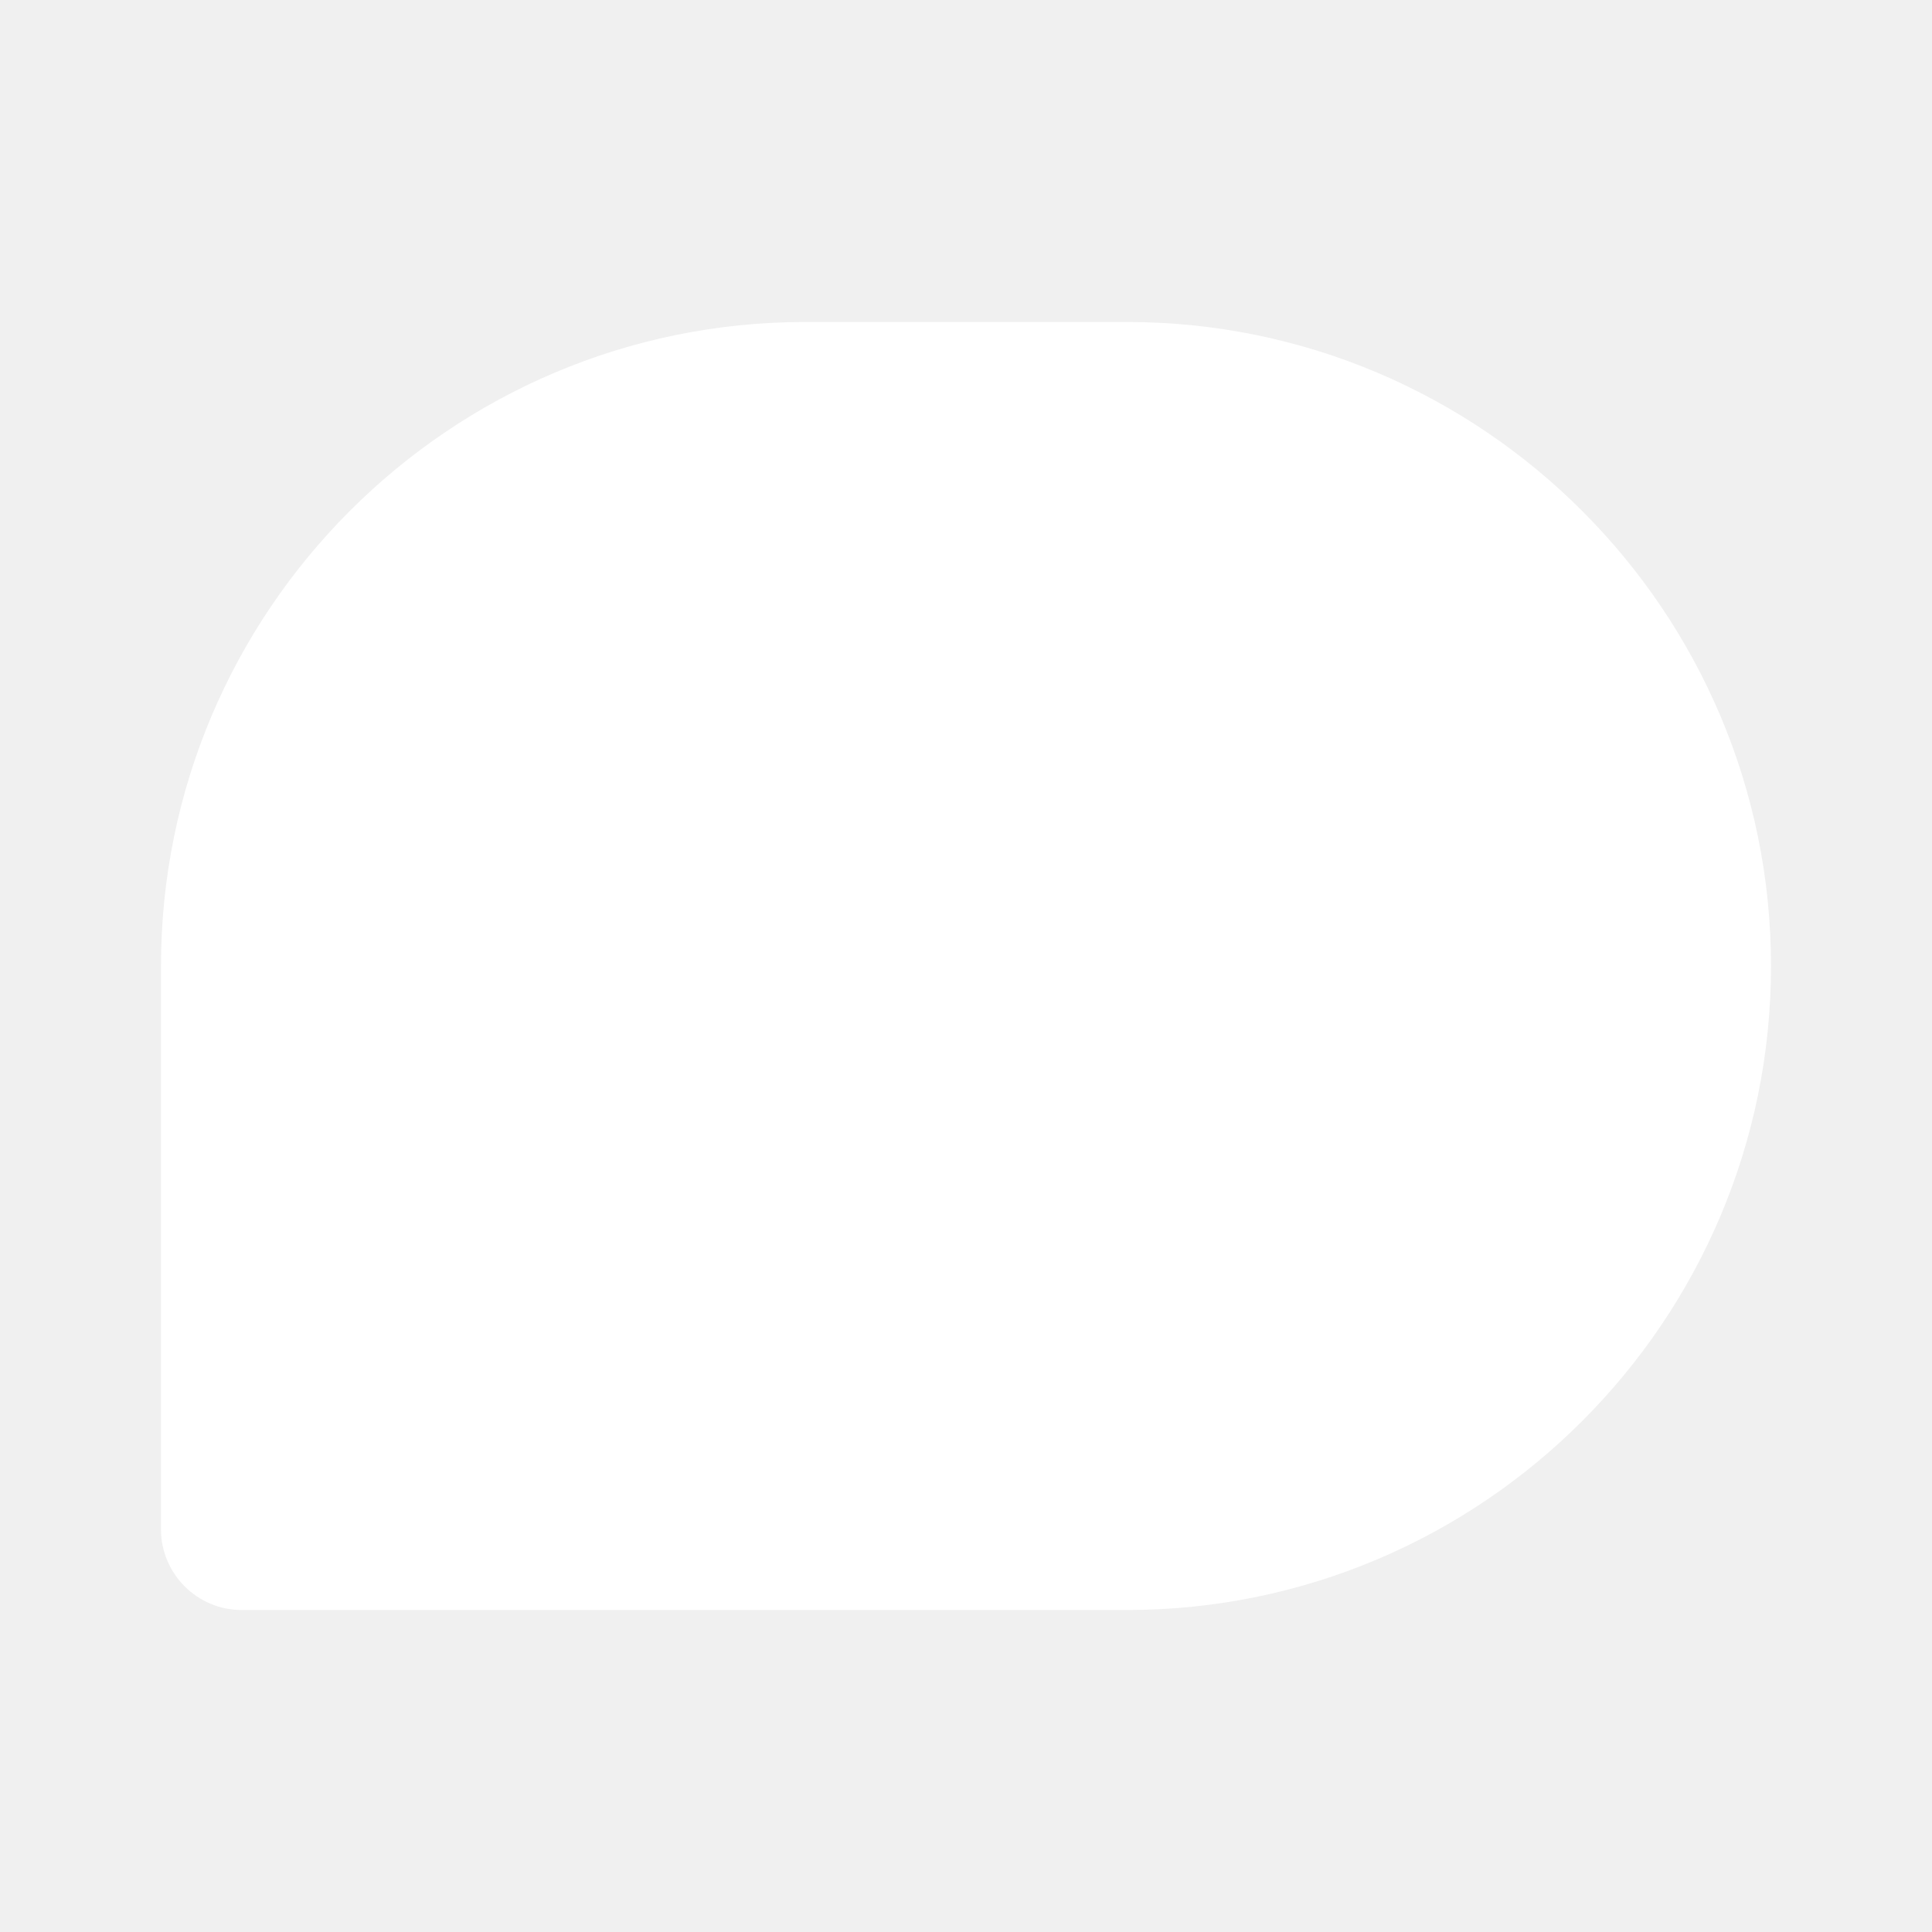
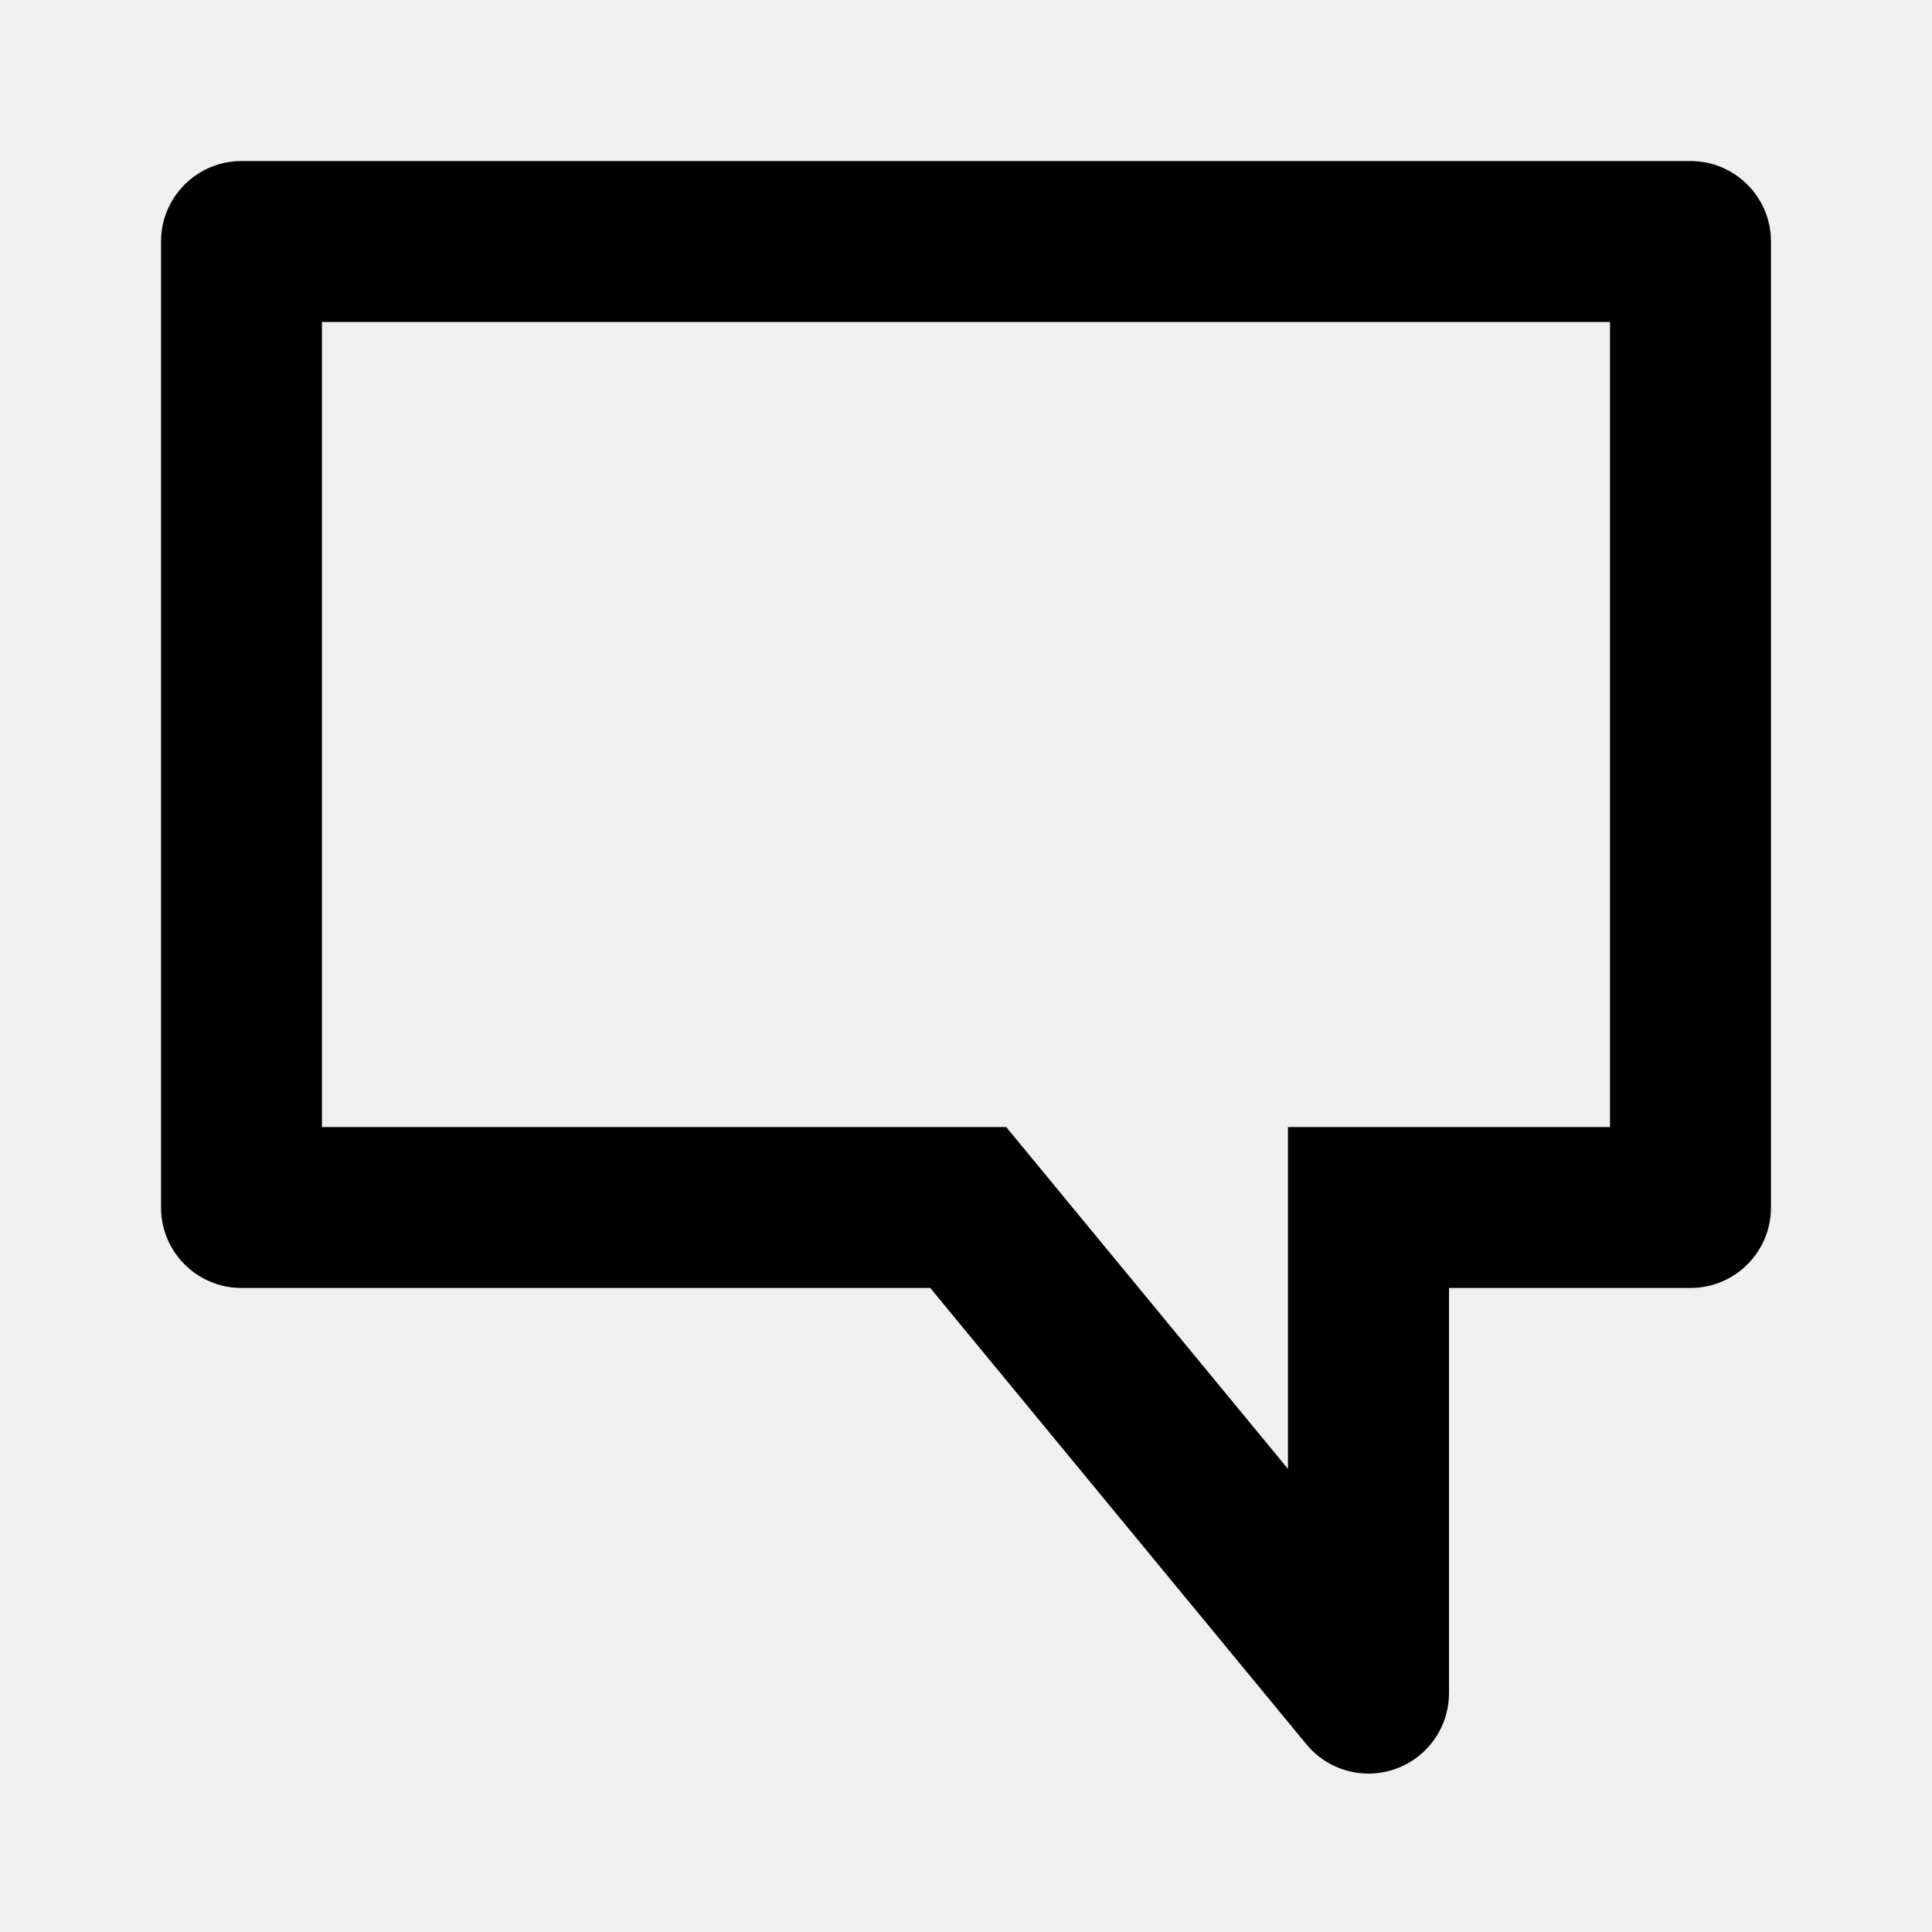
- <svg xmlns="http://www.w3.org/2000/svg" version="1.1" x="0px" y="0px" viewBox="0 0 24 24" style="enable-background:new 0 0 24 24;" xml:space="preserve">
-   <style type="text/css">
- 	.st0{fill:none;}
- 	.st1{fill:#ffffff;}
- </style>
-   <g id="bounding_box">
-     <rect class="st0" width="24" height="24" />
-   </g>
-   <g id="design">
-     <g>
-       <path class="st1" d="M22,12c0,4.41-3.59,8-8,8H3c-0.55,0-1-0.45-1-1v-7c0-4.41,3.59-8,8-8h4C18.41,4,22,7.59,22,12z" />
-     </g>
-   </g>
+ <svg xmlns="http://www.w3.org/2000/svg" width="20" height="20" viewBox="0 0 20 20">
+   <path fill-rule="evenodd" clip-rule="evenodd" d="M14.167 18.36C14.627 18.36 15 17.987 15 17.526V13.333H17.5C17.96 13.333 18.333 12.96 18.333 12.5V2.5C18.333 2.04 17.96 1.667 17.5 1.667H2.5C2.04 1.667 1.667 2.04 1.667 2.5V12.5C1.667 12.96 2.04 13.333 2.5 13.333H9.63L13.524 18.057C13.682 18.249 13.918 18.36 14.167 18.36ZM3.333 3.333H16.667V11.667H13.333V15.206L10.416 11.667H3.333V3.333Z" />
</svg>
